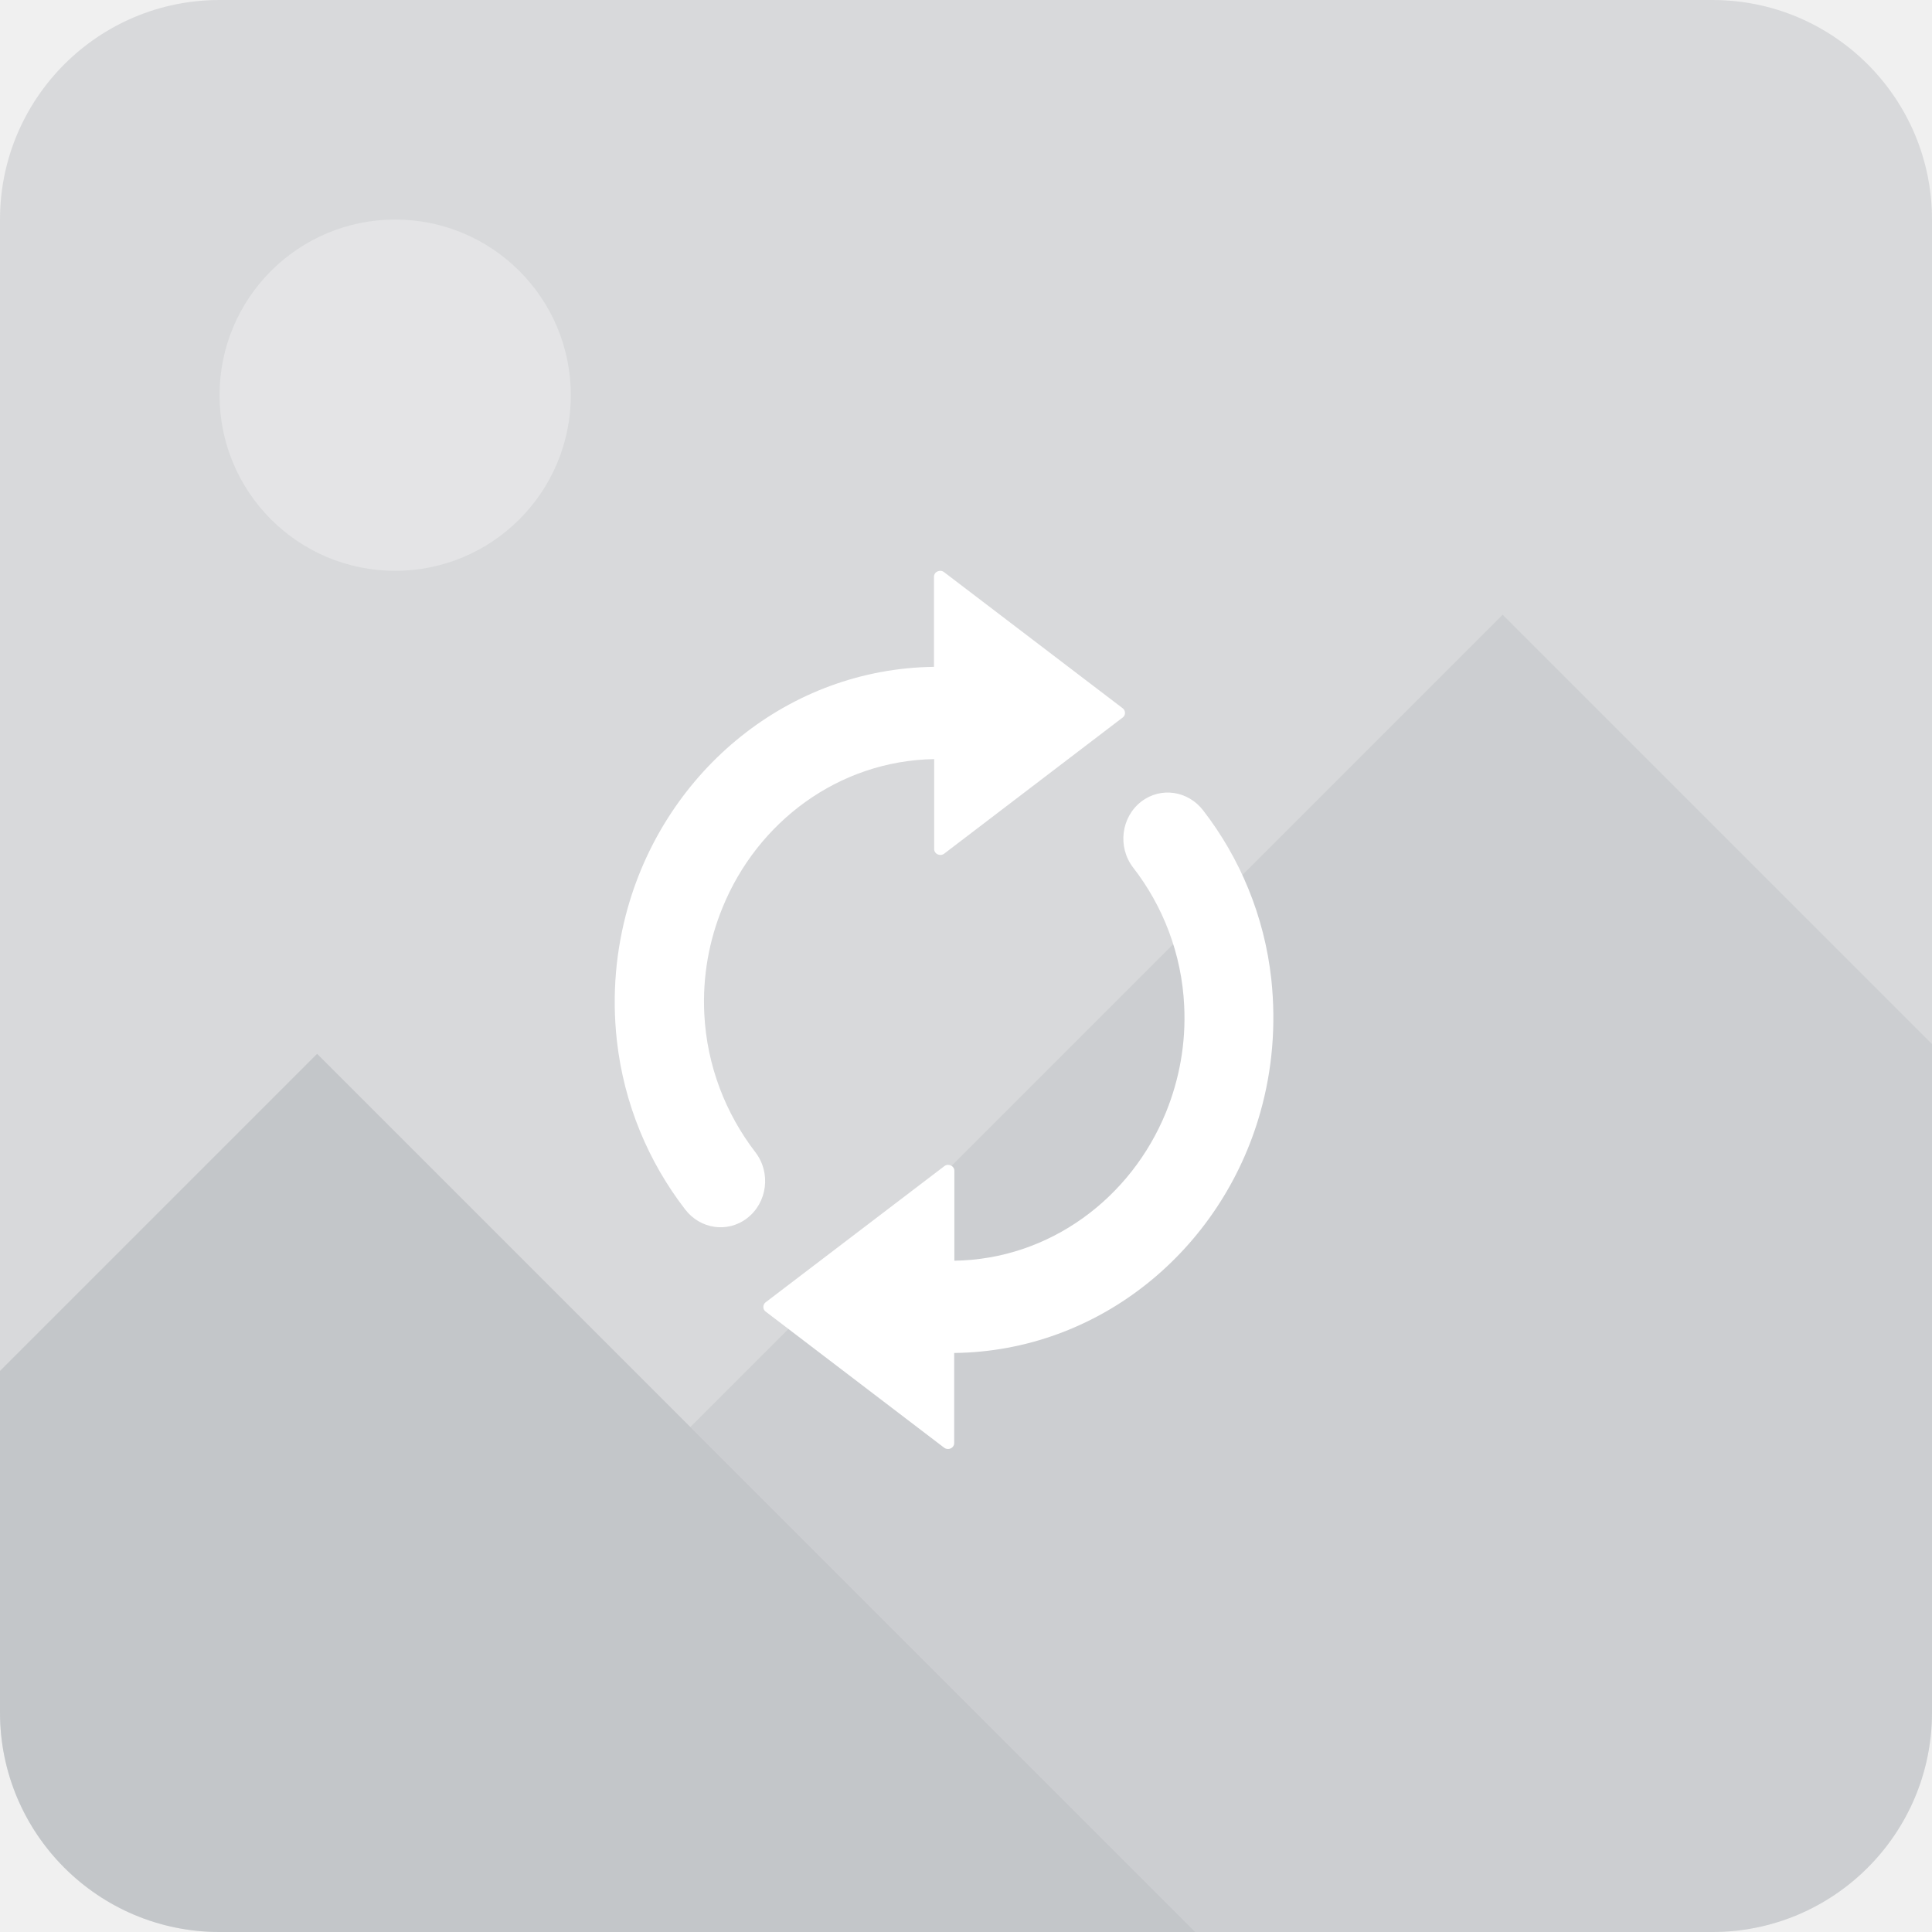
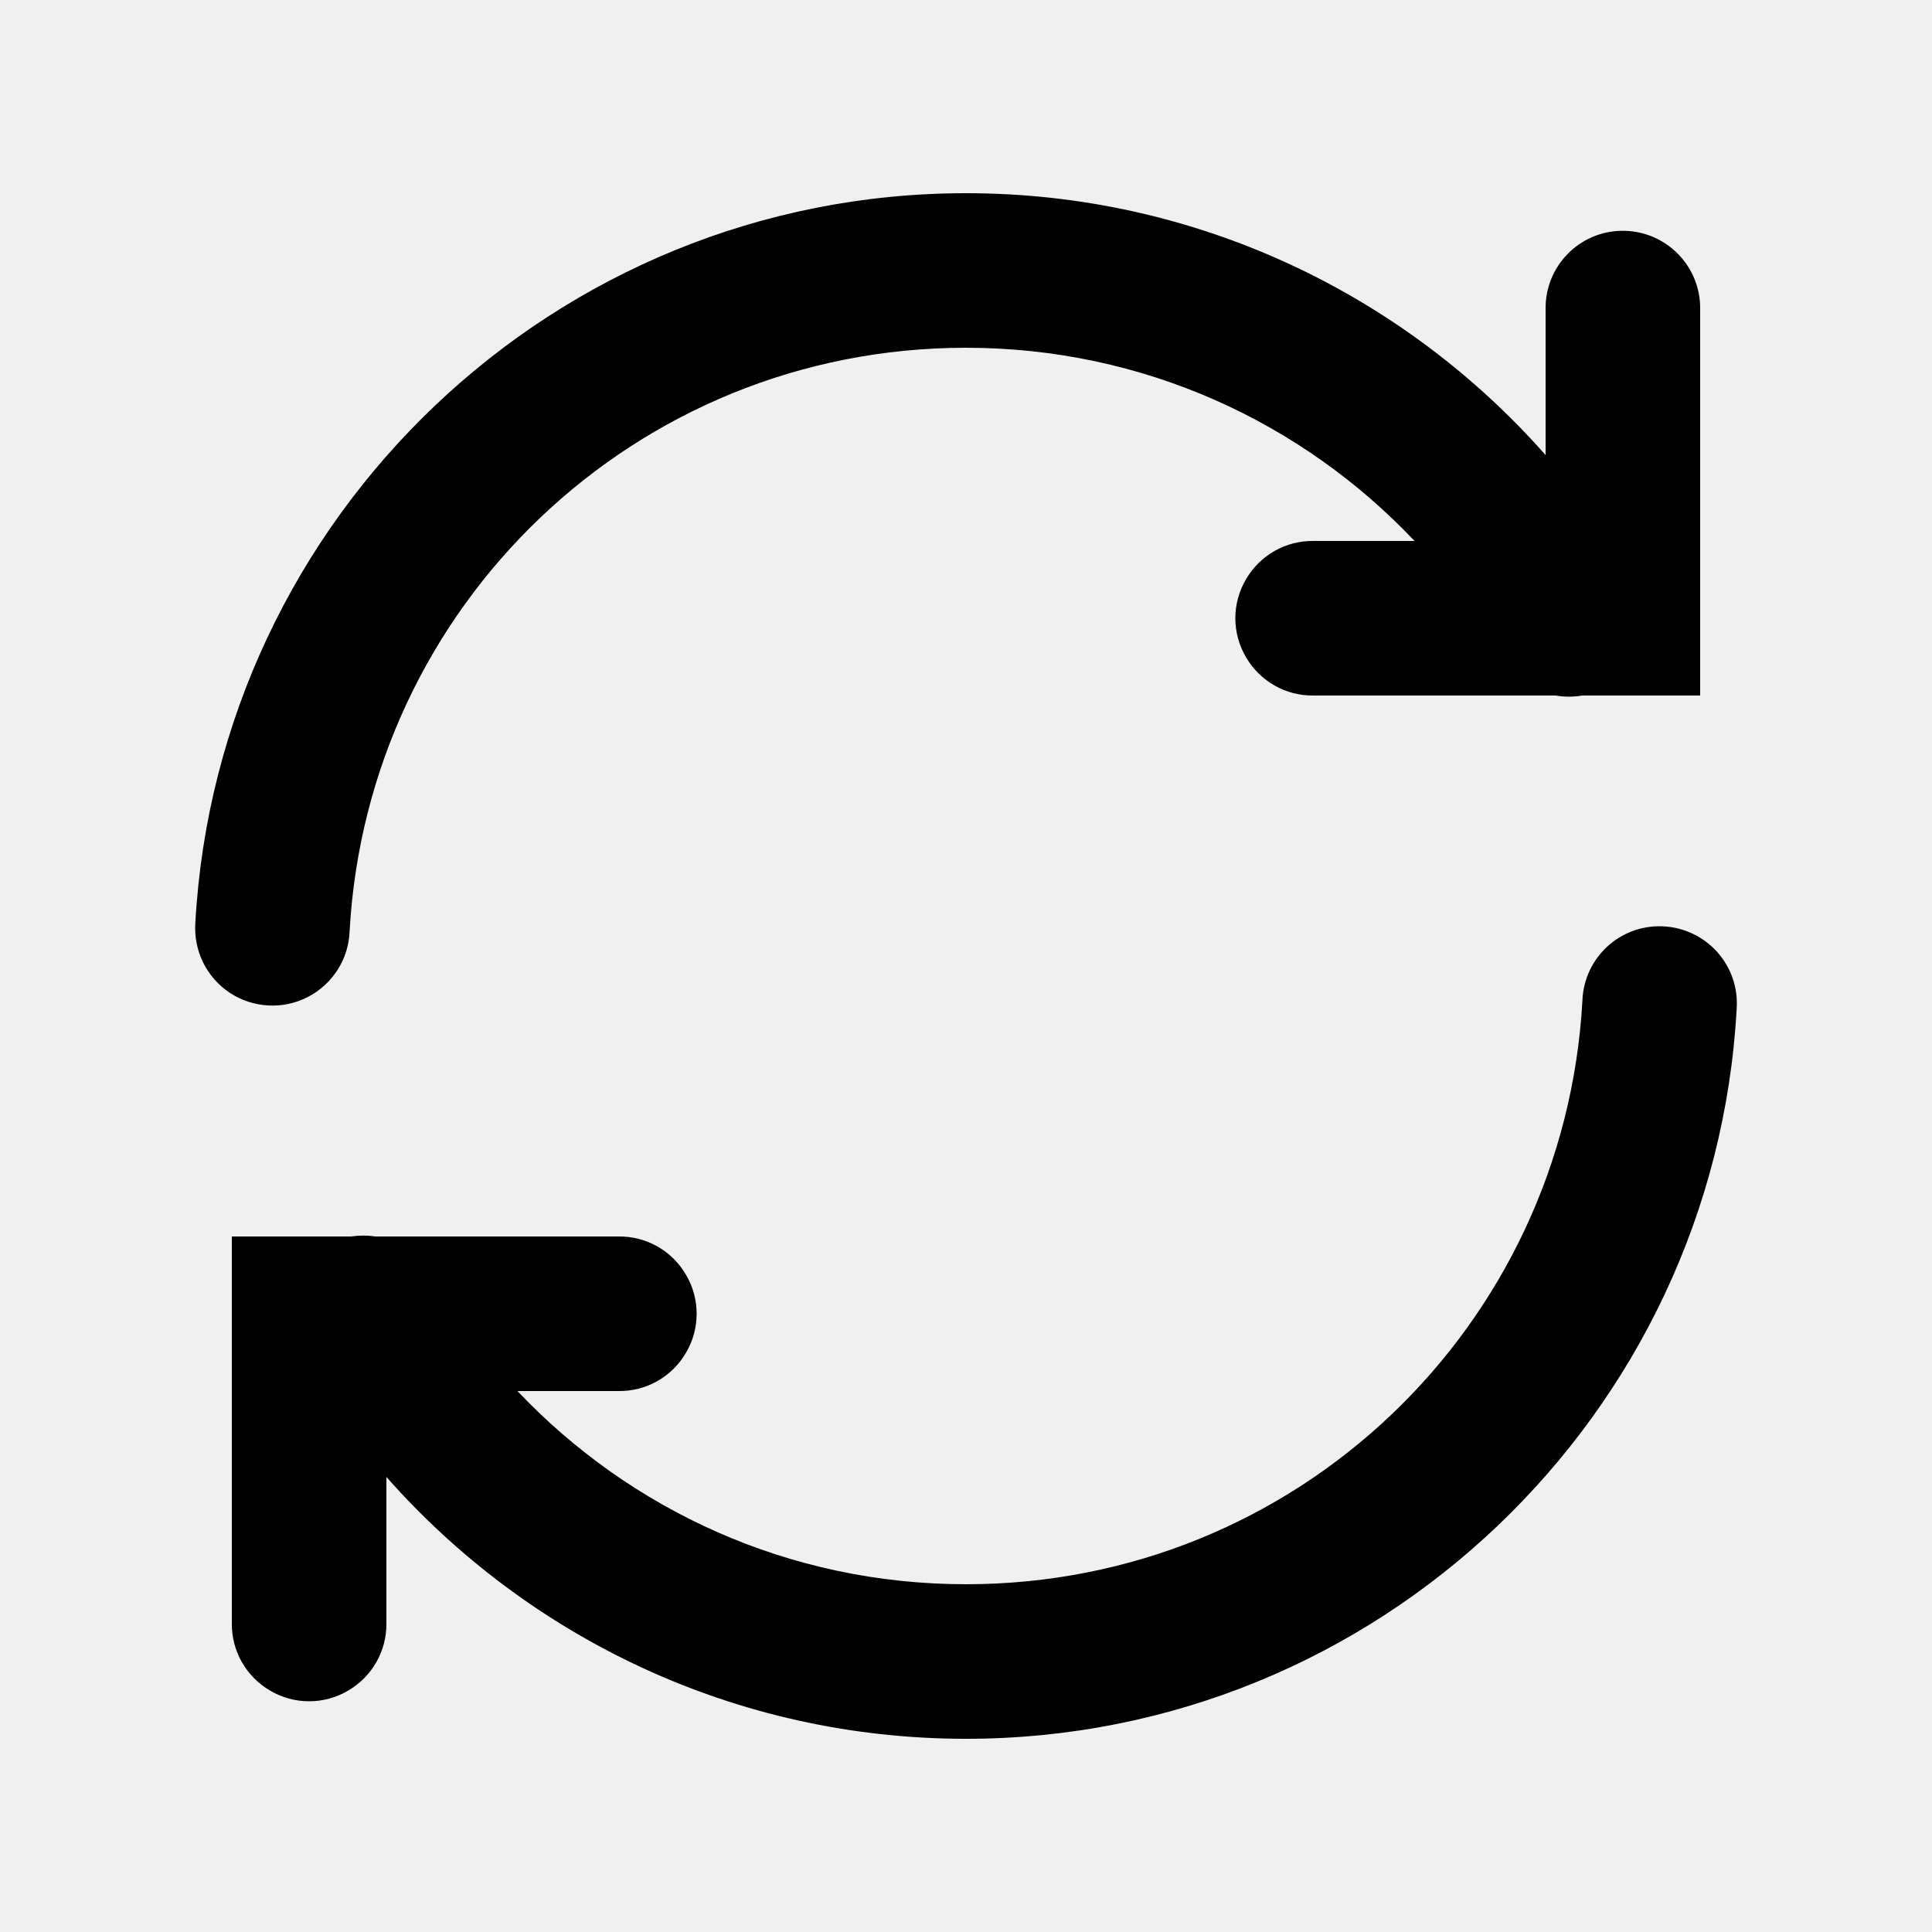
- <svg xmlns="http://www.w3.org/2000/svg" width="44" height="44" viewBox="0 0 44 44" fill="none">
-   <g clip-path="url(#clip0_59_0)">
-     <path d="M39 0H5C2.239 0 0 2.239 0 5V39C0 41.761 2.239 44 5 44H39C41.761 44 44 41.761 44 39V5C44 2.239 41.761 0 39 0Z" fill="#B4B8BB" fill-opacity="0.4" />
-     <path d="M27.222 44L7.222 24L0 31.222V39C0 41.761 2.239 44 5 44H27.222Z" fill="#AEB5B9" fill-opacity="0.5" />
-     <path d="M34.222 14L44 23.778V39C44 41.761 41.761 44 39 44H27.222L15.722 32.5L34.222 14Z" fill="#AEB5B9" fill-opacity="0.3" />
-     <path d="M9 13C11.209 13 13 11.209 13 9C13 6.791 11.209 5 9 5C6.791 5 5 6.791 5 9C5 11.209 6.791 13 9 13Z" fill="white" fill-opacity="0.3" />
-   </g>
-   <path d="M14.049 23.7C13.931 22.642 14.03 21.62 14.297 20.675C15.184 17.536 17.968 15.228 21.271 15.187V13.135C21.271 13.021 21.409 12.96 21.499 13.029L25.571 16.132C25.638 16.184 25.638 16.29 25.571 16.339L21.503 19.442C21.409 19.511 21.275 19.45 21.275 19.336V17.288C19.103 17.325 17.25 18.713 16.453 20.675C16.15 21.416 15.997 22.235 16.04 23.094C16.099 24.274 16.527 25.361 17.203 26.241C17.564 26.709 17.477 27.393 17.01 27.747C16.567 28.085 15.946 27.991 15.604 27.544C14.768 26.461 14.21 25.142 14.049 23.7ZM25.807 19.759C26.486 20.634 26.914 21.726 26.969 22.906C27.012 23.77 26.855 24.588 26.557 25.325C25.76 27.287 23.906 28.68 21.735 28.712V26.664C21.735 26.55 21.597 26.489 21.507 26.558L17.434 29.661C17.368 29.714 17.368 29.82 17.434 29.868L21.503 32.971C21.597 33.04 21.731 32.979 21.731 32.865V30.813C25.033 30.776 27.822 28.468 28.705 25.325C28.972 24.38 29.066 23.358 28.953 22.3C28.795 20.858 28.238 19.539 27.401 18.456C27.056 18.009 26.439 17.915 25.995 18.253C25.532 18.607 25.446 19.291 25.807 19.759Z" fill="white" />
-   <defs>
-     <clipPath id="clip0_59_0">
-       <rect width="44" height="44" fill="white" />
-     </clipPath>
-   </defs>
+ <svg xmlns="http://www.w3.org/2000/svg" viewBox="0 0 50 50" width="30px" height="30px">
+   <path d="M 25 5 C 14.352 5 5.633 13.379 5.055 23.891 C 5.008 24.609 5.348 25.297 5.949 25.695 C 6.551 26.09 7.32 26.133 7.961 25.805 C 8.602 25.477 9.02 24.828 9.047 24.109 C 9.512 15.676 16.441 9 25 9 C 29.586 9 33.699 10.926 36.609 14 L 34 14 C 33.277 13.988 32.609 14.367 32.246 14.992 C 31.879 15.613 31.879 16.387 32.246 17.008 C 32.609 17.633 33.277 18.012 34 18 L 40.262 18 C 40.488 18.039 40.719 18.039 40.949 18 L 44 18 L 44 8 C 44.008 7.461 43.797 6.941 43.414 6.559 C 43.031 6.176 42.512 5.965 41.969 5.973 C 40.867 5.988 39.984 6.895 40 8 L 40 11.777 C 36.332 7.621 30.965 5 25 5 Z M 43.031 23.973 C 41.926 23.926 40.996 24.785 40.953 25.891 C 40.488 34.324 33.559 41 25 41 C 20.414 41 16.305 39.074 13.391 36 L 16 36 C 16.723 36.012 17.391 35.633 17.754 35.008 C 18.121 34.387 18.121 33.613 17.754 32.992 C 17.391 32.367 16.723 31.988 16 32 L 9.719 32 C 9.508 31.969 9.297 31.969 9.086 32 L 6 32 L 6 42 C 5.988 42.723 6.367 43.391 6.992 43.754 C 7.613 44.121 8.387 44.121 9.008 43.754 C 9.633 43.391 10.012 42.723 10 42 L 10 38.223 C 13.668 42.379 19.035 45 25 45 C 35.648 45 44.367 36.621 44.945 26.109 C 44.984 25.57 44.801 25.039 44.441 24.637 C 44.078 24.234 43.57 23.996 43.031 23.973 Z" />
</svg>
